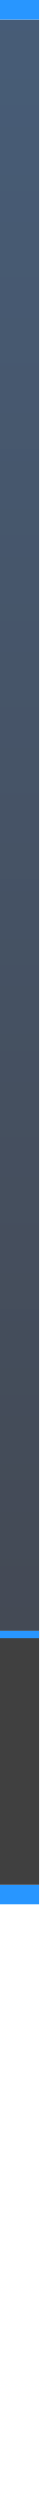
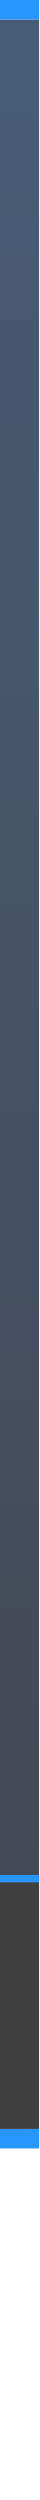
<svg xmlns="http://www.w3.org/2000/svg" width="4" height="256" viewBox="0 0 4 256">
  <defs>
    <clipPath id="body-area">
-       <rect x="-16" y="0" width="48" height="167" />
+       <rect x="-16" y="0" width="48" height="192" />
    </clipPath>
  </defs>
  <defs>
-     <linearGradient id="body" gradientUnits="userSpaceOnUse" x1="0" y1="2" x2="0" y2="167">
+     <linearGradient id="body" gradientUnits="userSpaceOnUse" x1="0" y1="2" x2="0" y2="192">
      <stop offset="0" stop-color="#0a2649" />
      <stop offset="1" stop-color="#050d1c" />
    </linearGradient>
  </defs>
-   <rect x="0" y="2" width="4" height="191" fill="url(#body)" fill-opacity="0.75" clip-path="url(#body-area)" />
+   <rect x="0" y="2" width="4" height="216" fill="url(#body)" fill-opacity="0.75" clip-path="url(#body-area)" />
  <rect x="0" y="0" width="4" height="2" fill="#2896ff" />
-   <rect x="0" y="193" width="4" height="2" fill="#2896ff" />
+   <rect x="0" y="218" width="4" height="2" fill="#2896ff" />
  <g>
-     <rect x="0" y="167" width="4" height="26" fill="black" fill-opacity="0.75" />
-     <rect x="0" y="167" width="4" height="0.75" fill="#2896ff" />
+     <rect x="0" y="192" width="4" height="26" fill="black" fill-opacity="0.75" />
+     <rect x="0" y="192" width="4" height="0.75" fill="#2896ff" />
  </g>
</svg>
